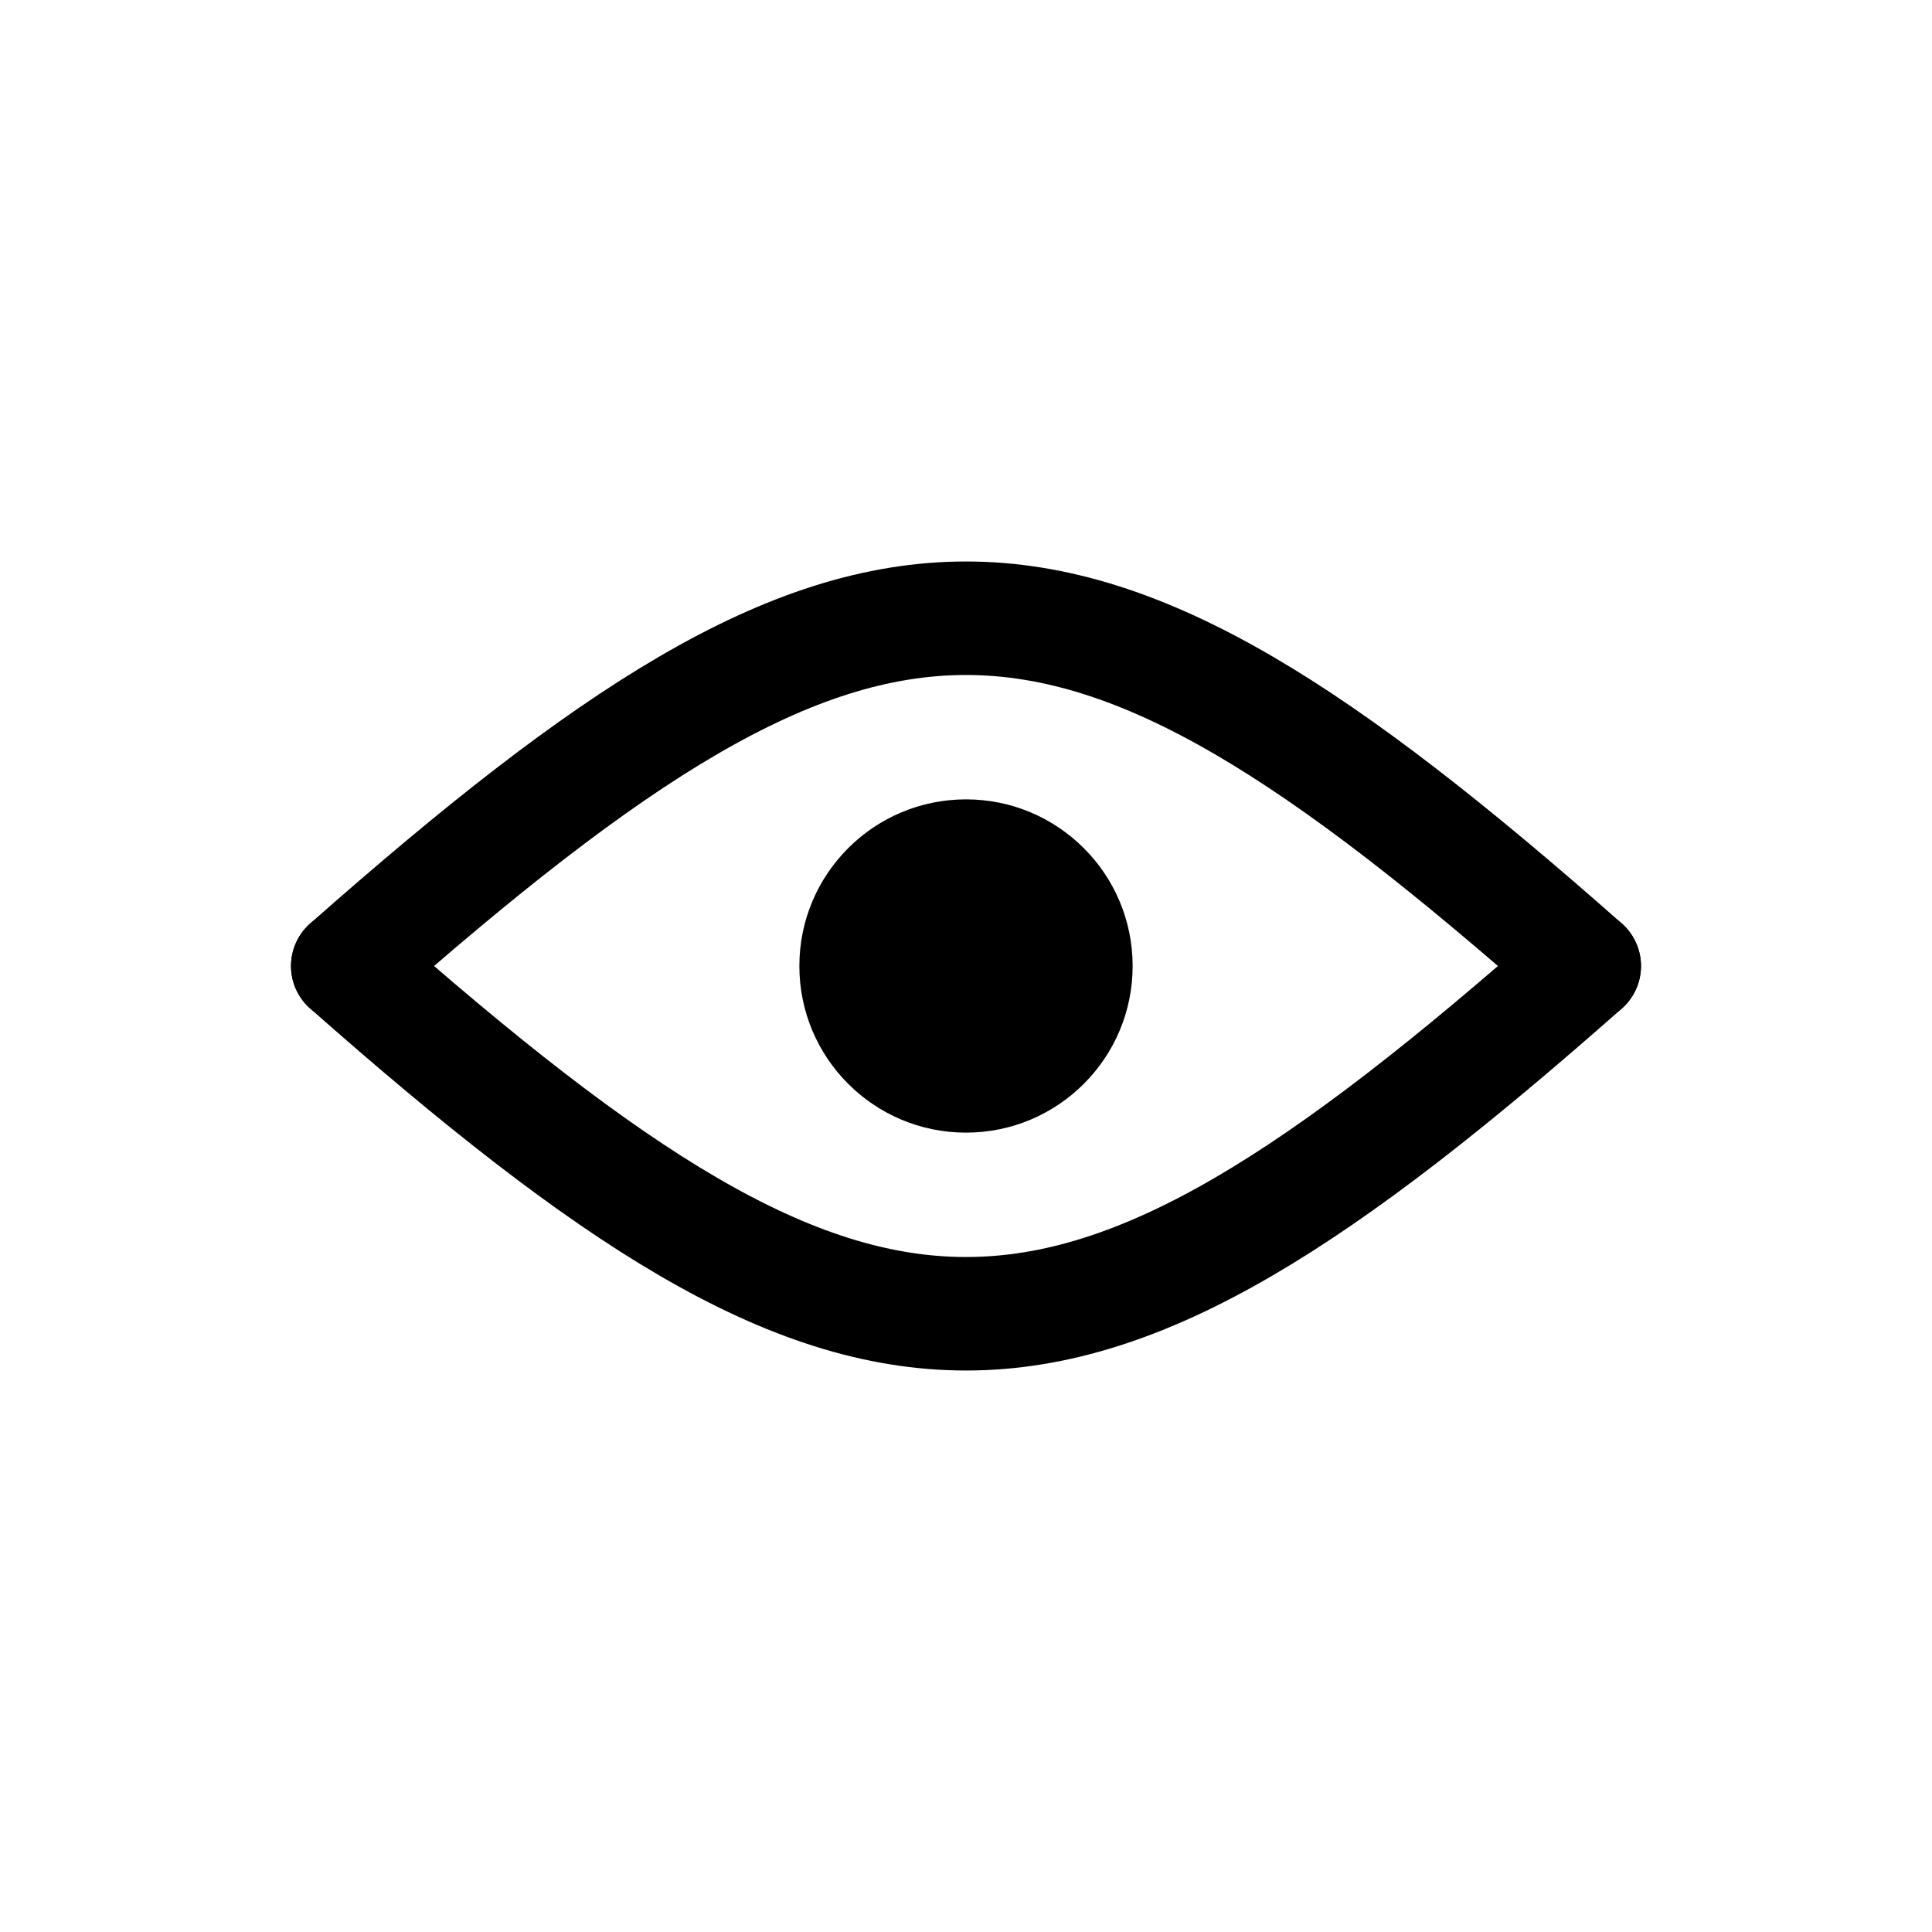
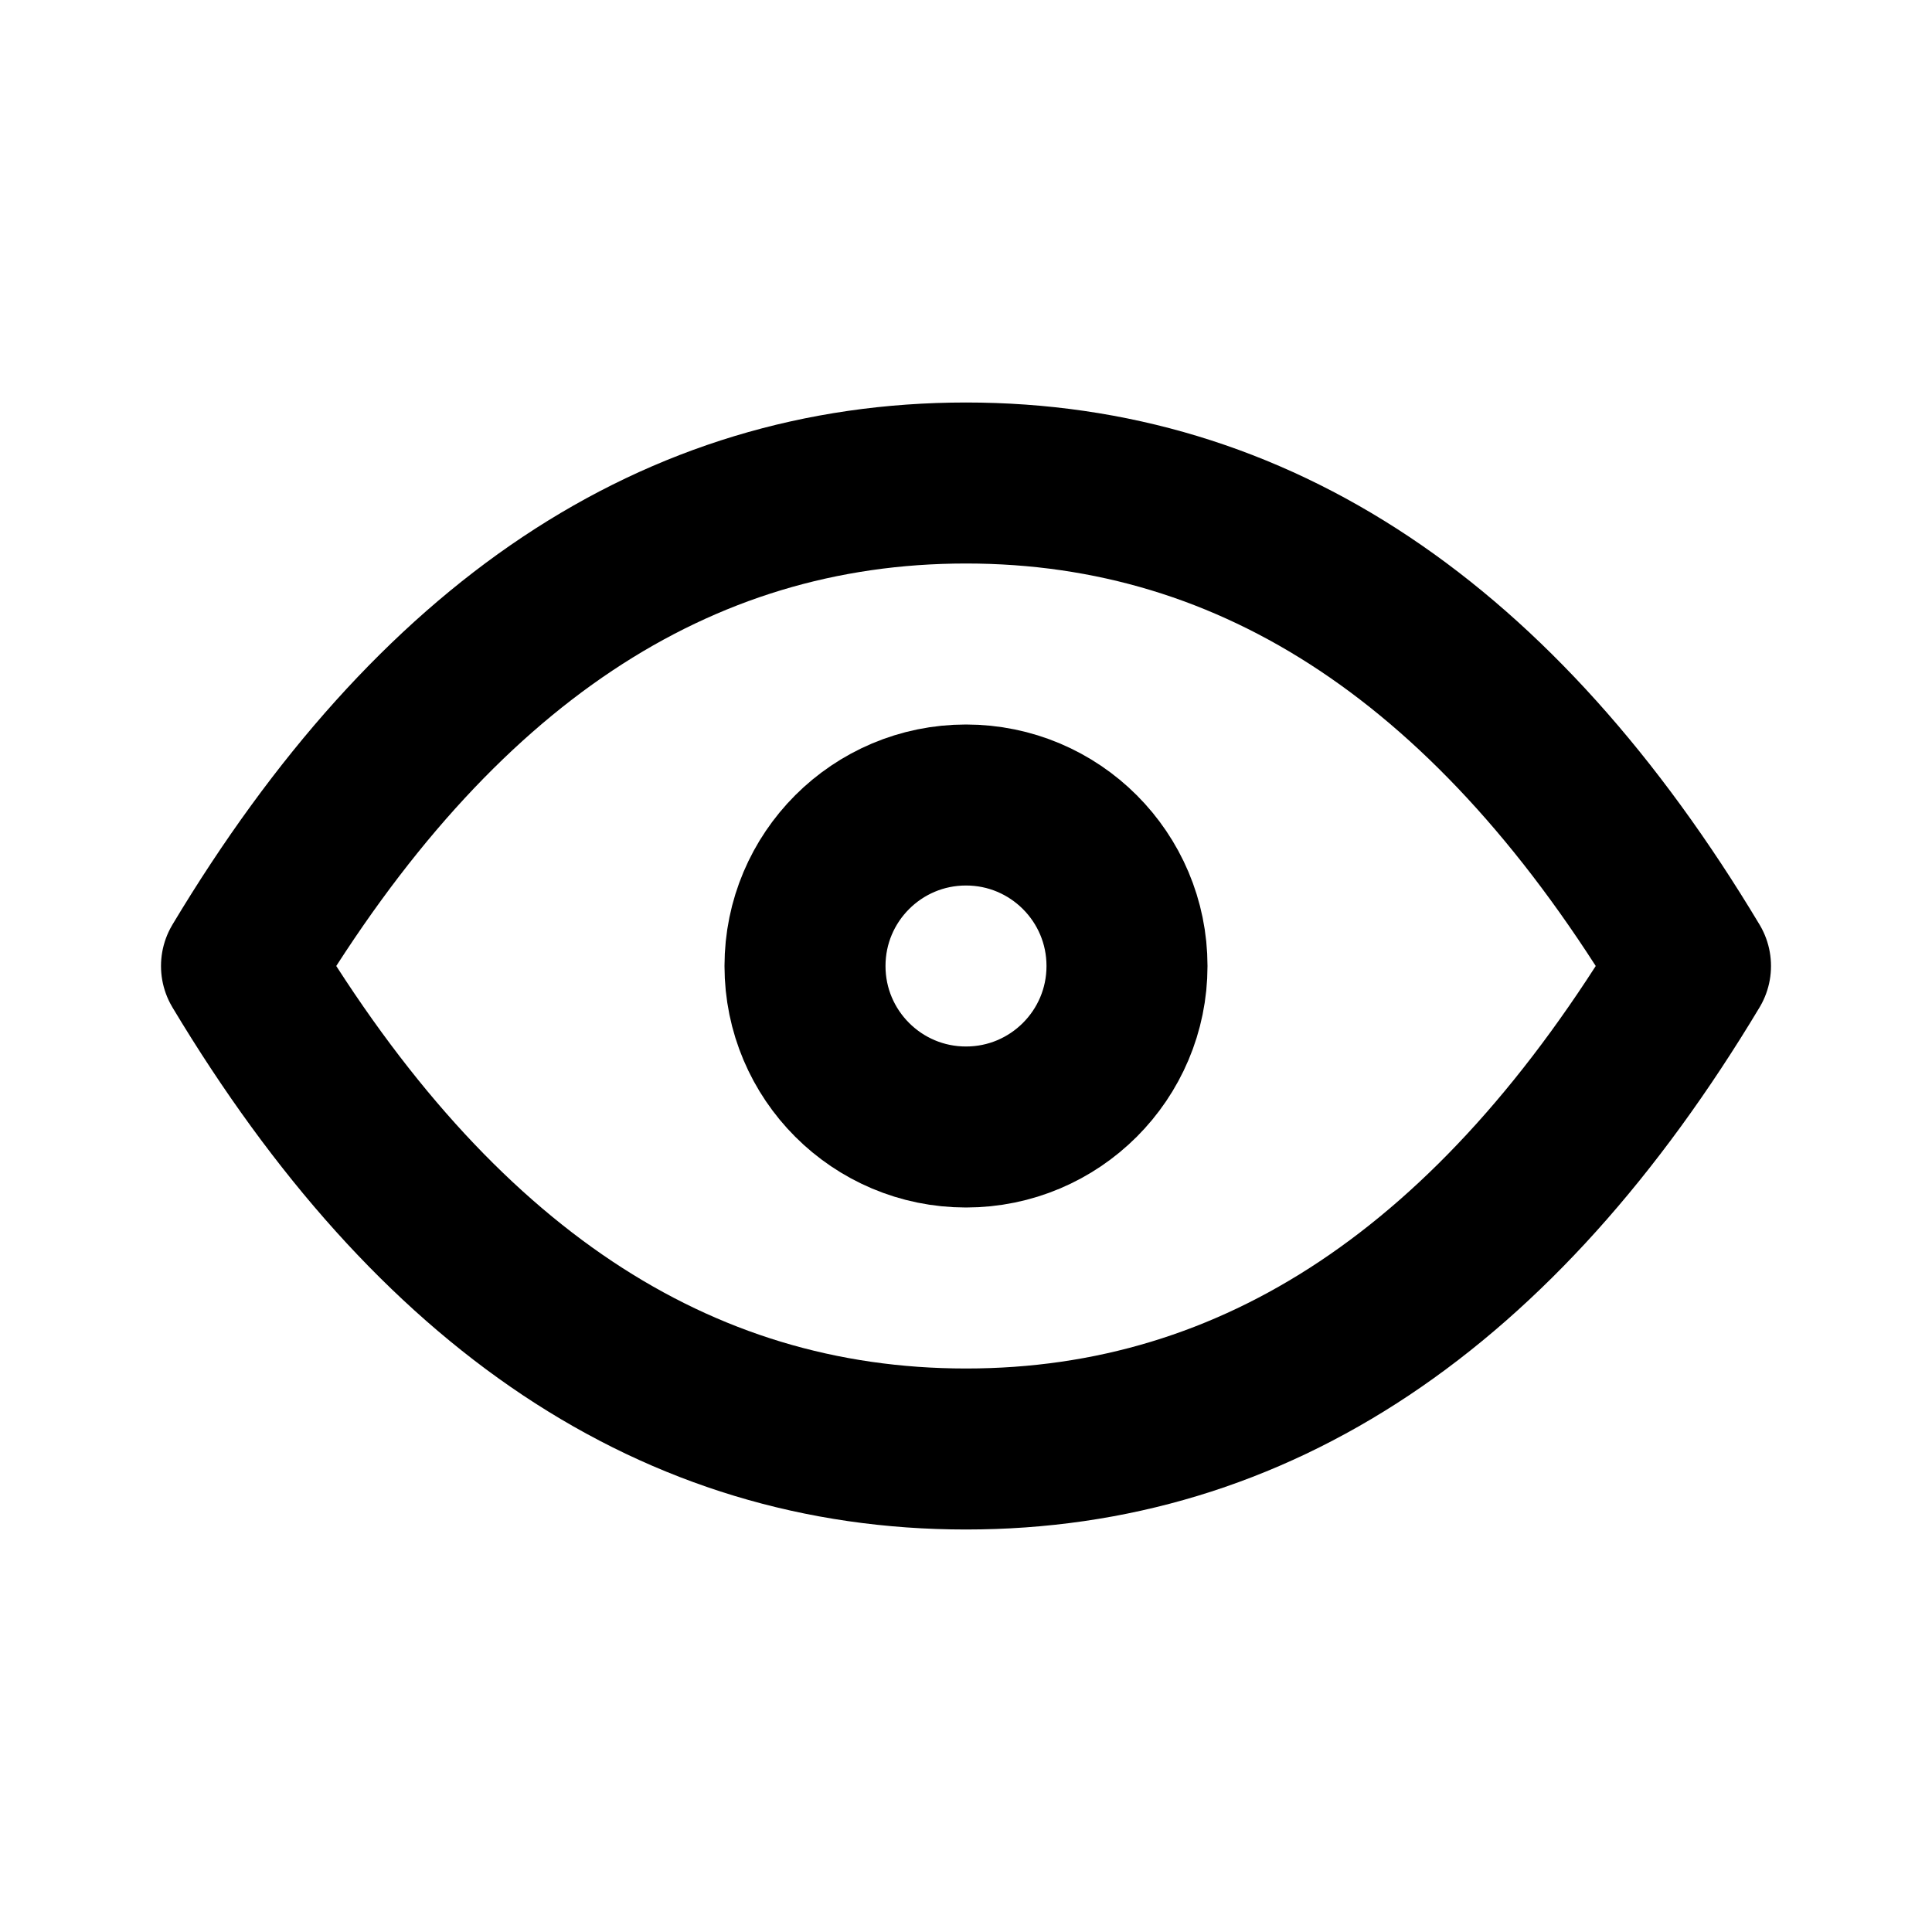
- <svg xmlns="http://www.w3.org/2000/svg" viewBox="0 0 24 24" fill="none" stroke="currentColor" stroke-linecap="round" stroke-linejoin="round">
-   <path d="M4.32 12 C10.84 6.24 13.16 6.24 19.68 12" stroke-width="1.41" />
-   <path d="M4.32 12 C10.84 17.76 13.16 17.76 19.68 12" stroke-width="1.41" />
-   <circle cx="12" cy="12" r="2.07" fill="currentColor" stroke="none" />
+ <svg xmlns="http://www.w3.org/2000/svg" viewBox="0 0 24 24" fill="none" stroke="currentColor" stroke-width="2" stroke-linecap="round" stroke-linejoin="round">
+   <path d="M10 12a2 2 0 1 0 4 0a2 2 0 0 0 -4 0" />
+   <path d="M21 12c-2.4 4 -5.4 6 -9 6c-3.6 0 -6.6 -2 -9 -6c2.4 -4 5.4 -6 9 -6c3.6 0 6.6 2 9 6" />
</svg>
